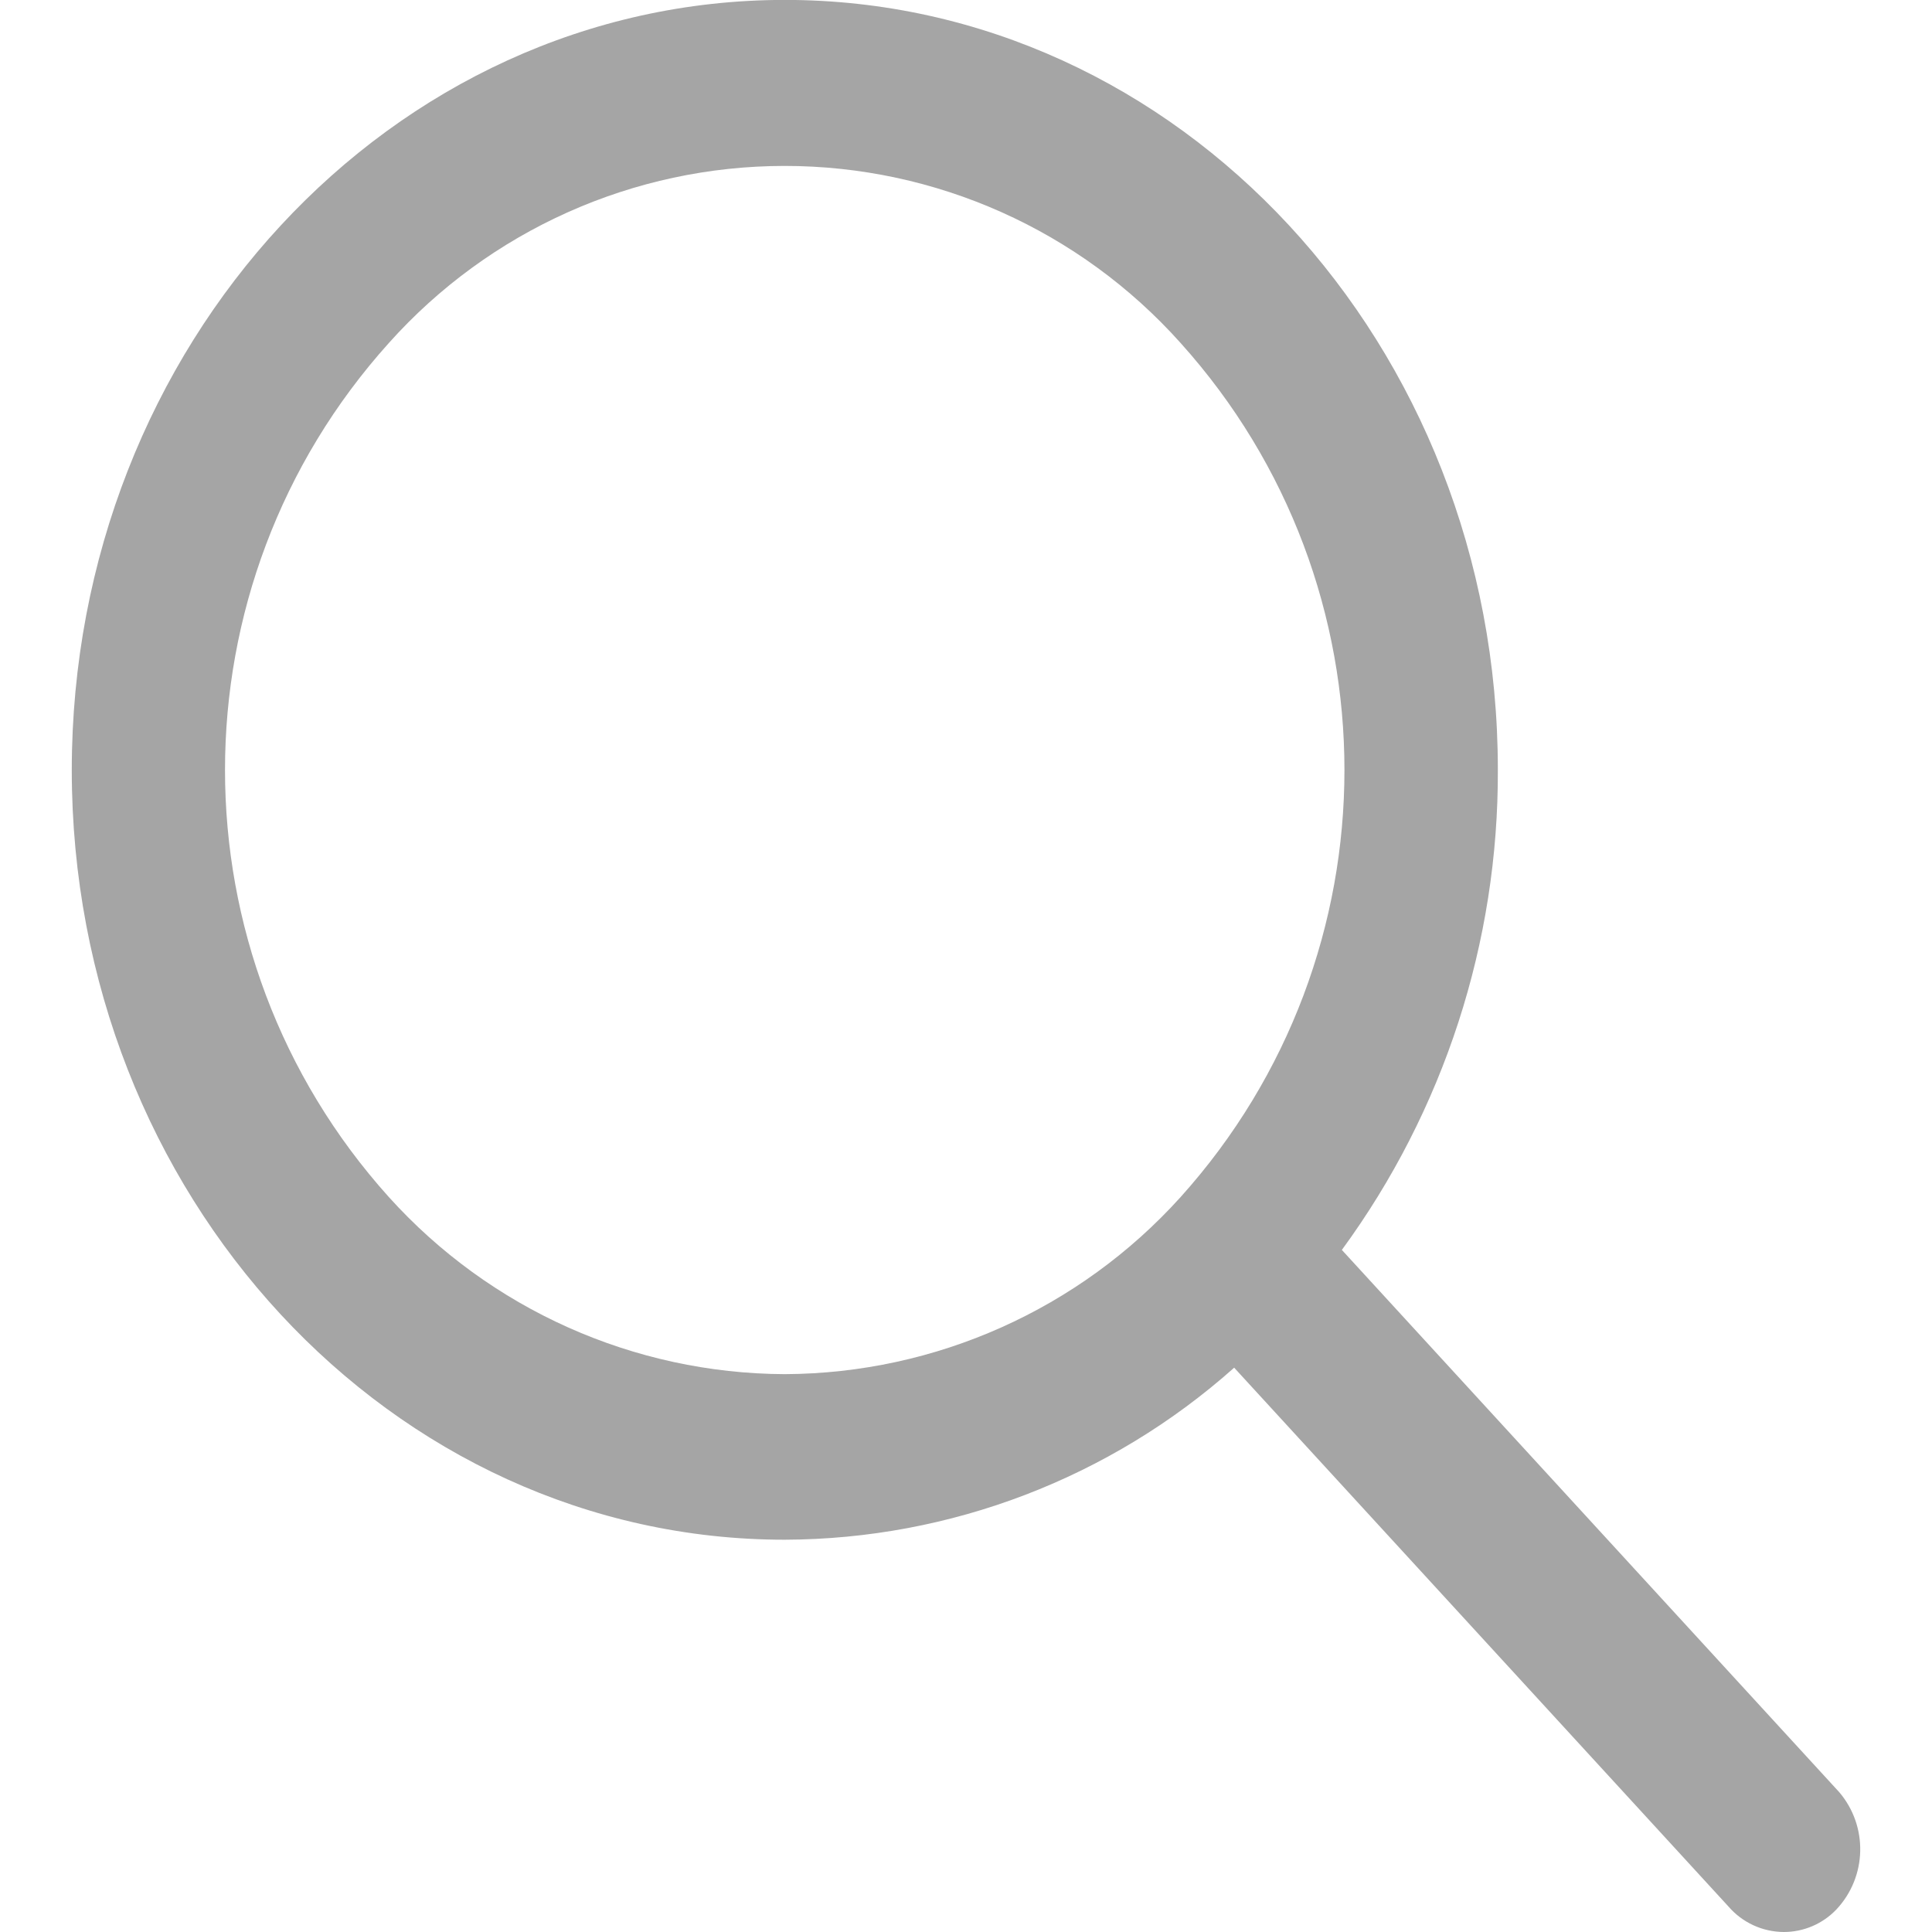
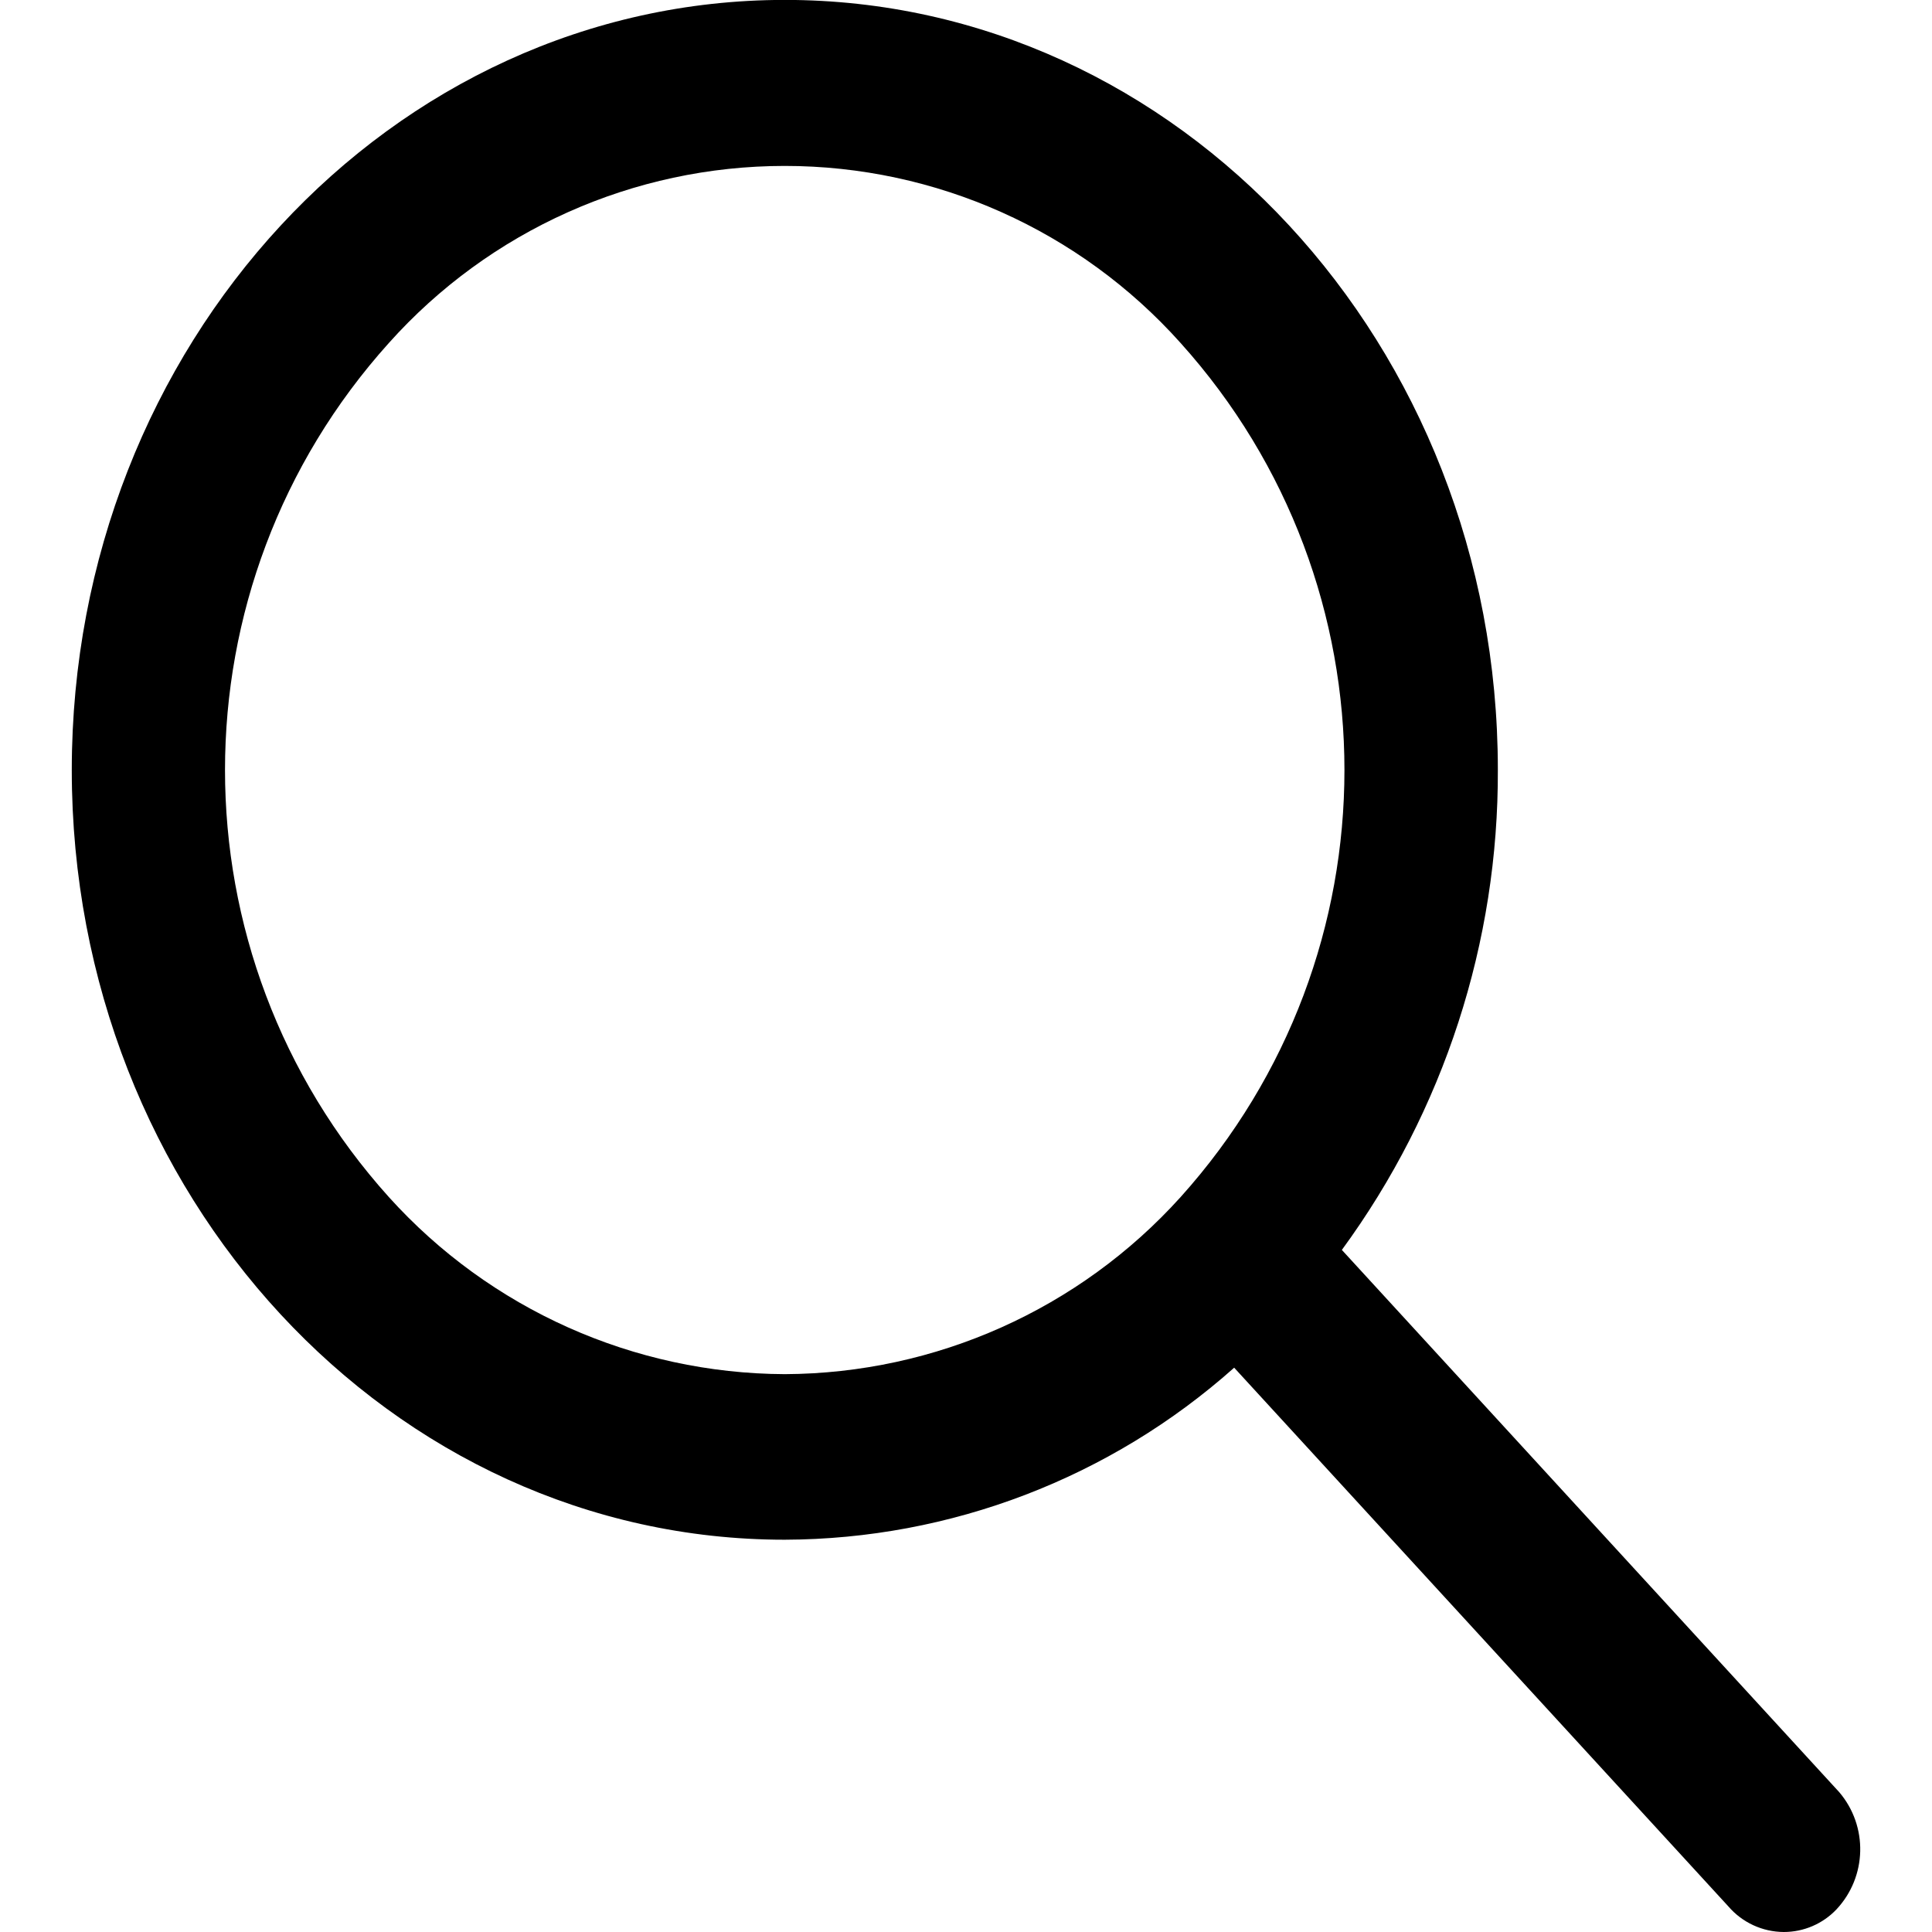
<svg xmlns="http://www.w3.org/2000/svg" width="20" height="20" viewBox="0 0 21.291 23">
-   <path id="Icon_ionic-ios-search" data-name="Icon ionic-ios-search" d="M25.541,25.828,19.62,19.373a9.611,9.611,0,0,0,1.857-5.719c0-5.06-3.8-9.162-8.488-9.162S4.5,8.6,4.5,13.661s3.8,9.162,8.488,9.162a8.082,8.082,0,0,0,5.35-2.048l5.883,6.413a.876.876,0,0,0,.66.305.864.864,0,0,0,.627-.269A1.048,1.048,0,0,0,25.541,25.828ZM12.988,20.852a6.384,6.384,0,0,1-4.713-2.108,7.6,7.6,0,0,1,0-10.168,6.322,6.322,0,0,1,9.425,0,7.6,7.6,0,0,1,0,10.168A6.384,6.384,0,0,1,12.988,20.852Z" transform="translate(-4.5 -4.493)" fill="#a5a5a5" />
+   <path id="Icon_ionic-ios-search" data-name="Icon ionic-ios-search" d="M25.541,25.828,19.62,19.373a9.611,9.611,0,0,0,1.857-5.719c0-5.06-3.8-9.162-8.488-9.162S4.5,8.6,4.5,13.661s3.8,9.162,8.488,9.162a8.082,8.082,0,0,0,5.35-2.048l5.883,6.413a.876.876,0,0,0,.66.305.864.864,0,0,0,.627-.269A1.048,1.048,0,0,0,25.541,25.828ZM12.988,20.852a6.384,6.384,0,0,1-4.713-2.108,7.6,7.6,0,0,1,0-10.168,6.322,6.322,0,0,1,9.425,0,7.6,7.6,0,0,1,0,10.168A6.384,6.384,0,0,1,12.988,20.852Z" transform="translate(-4.5 -4.493)" fill="#000000" />
</svg>
